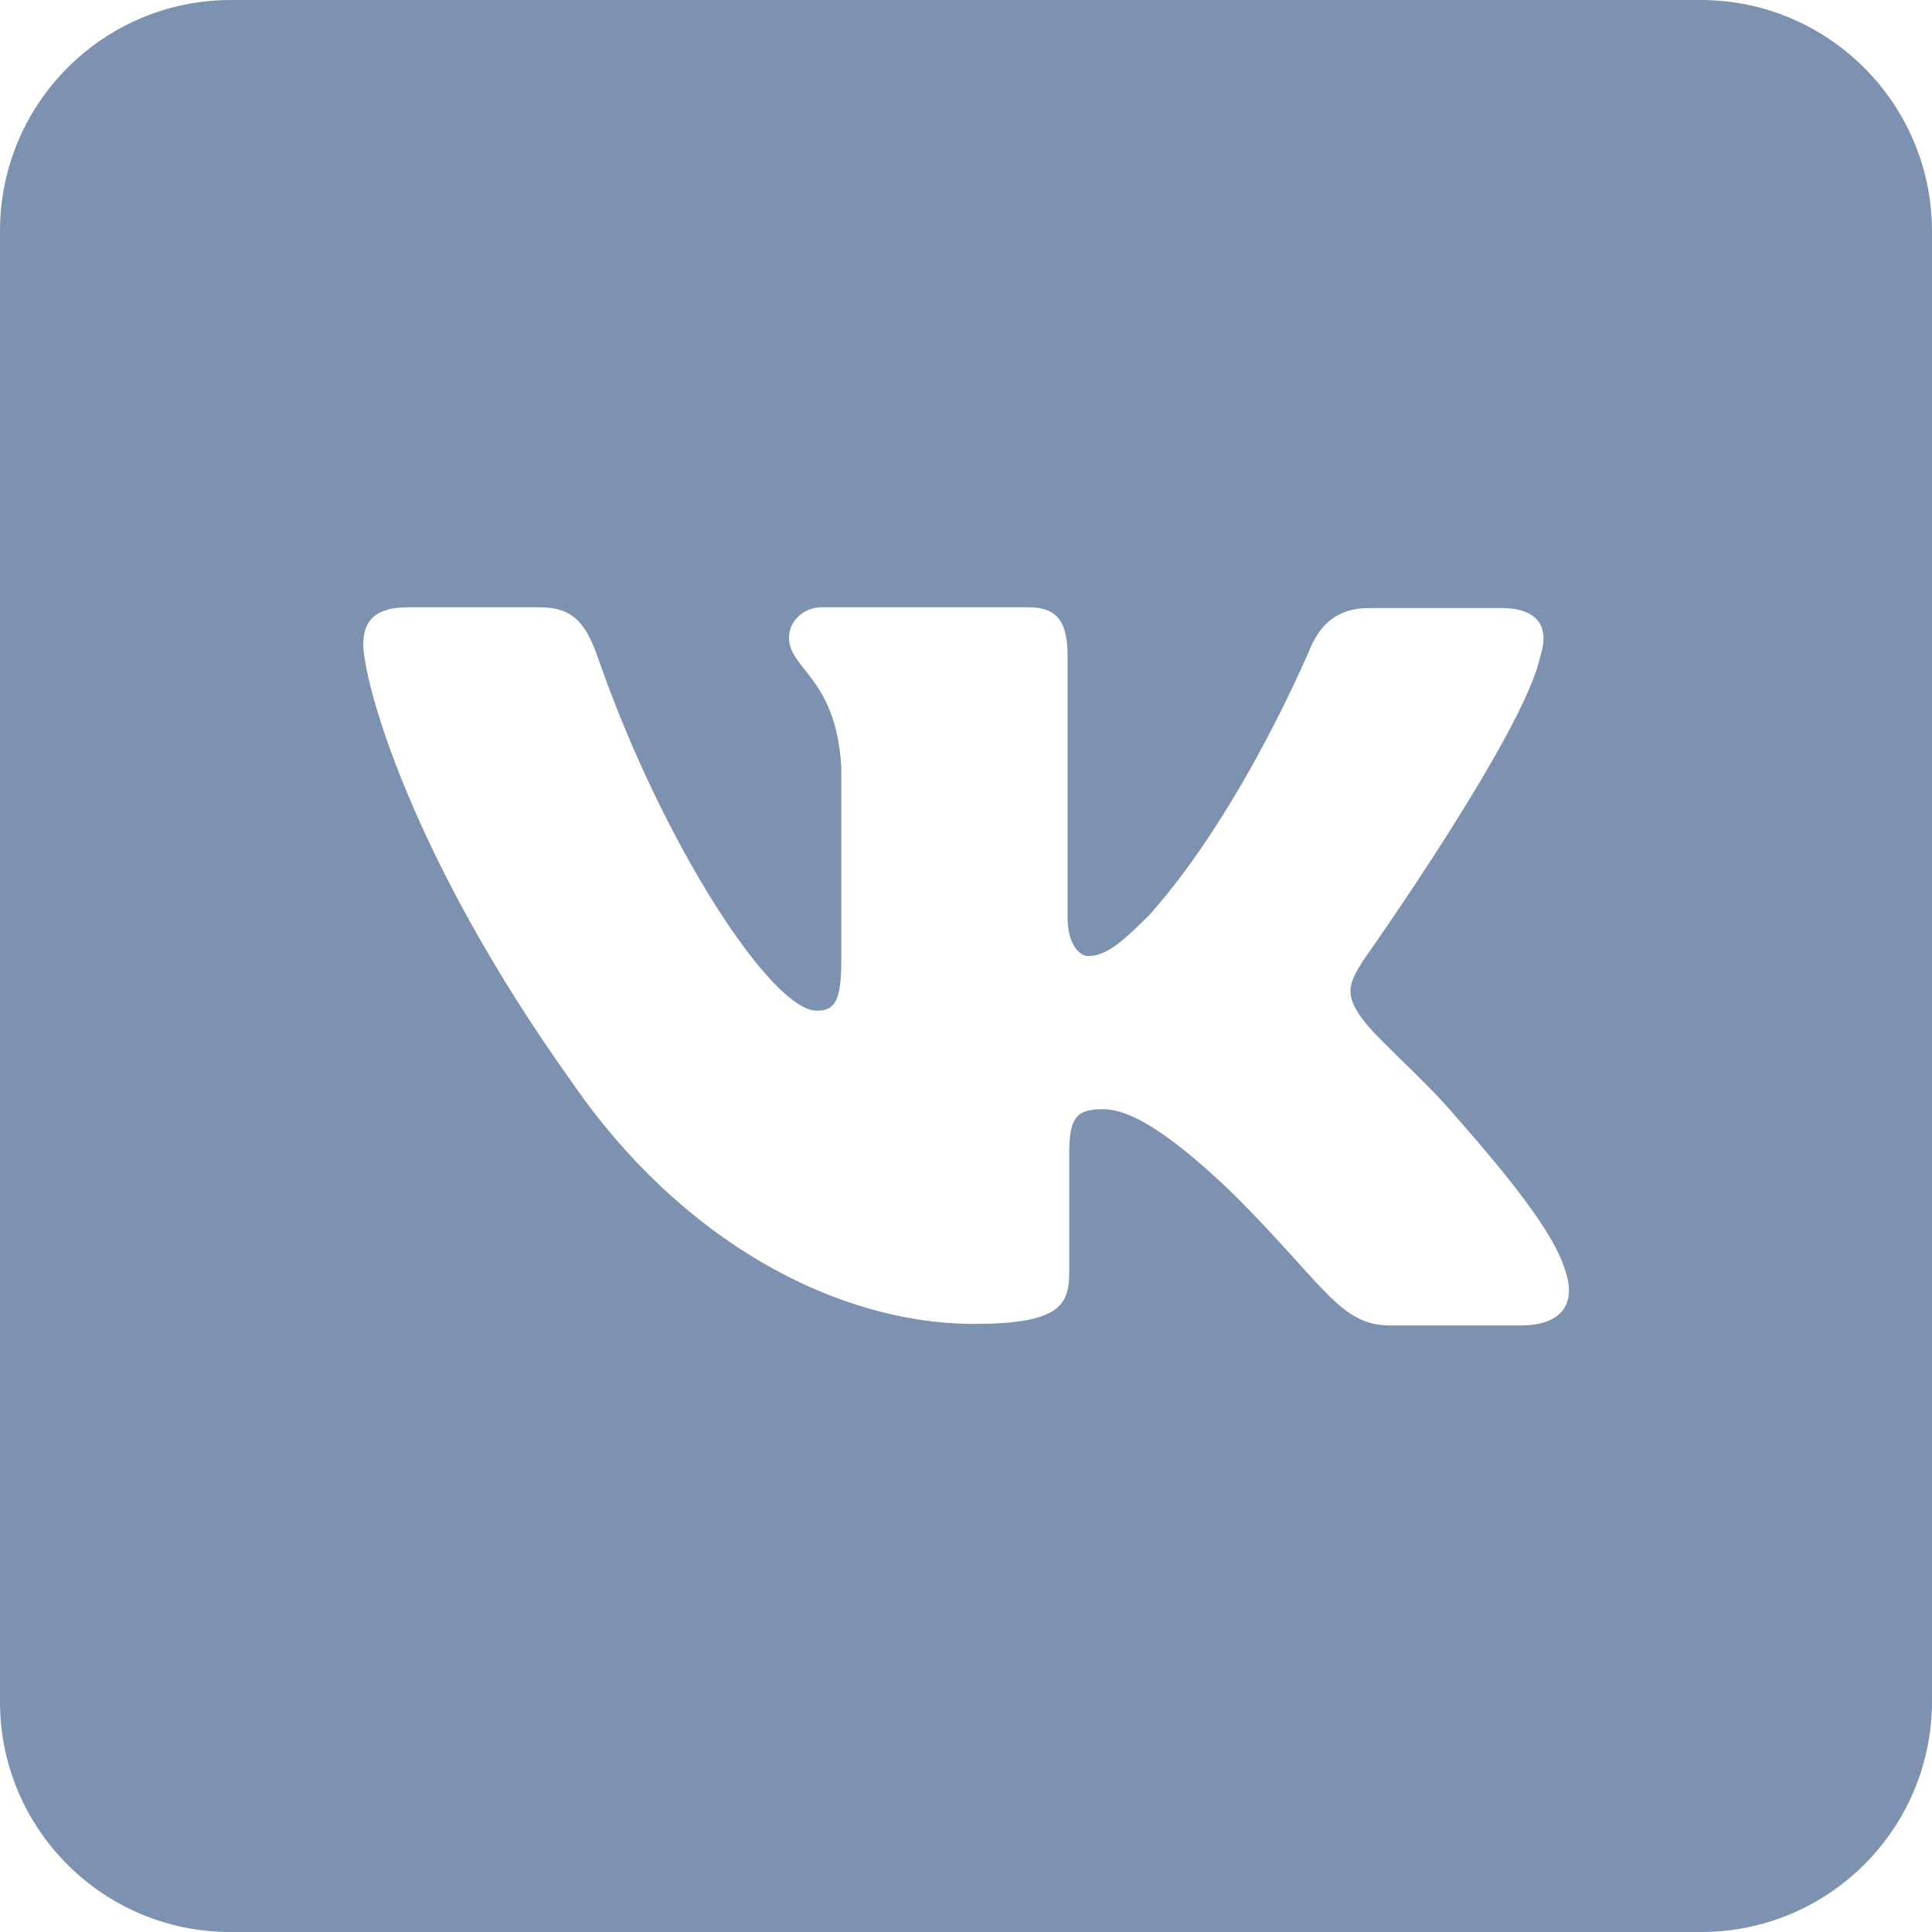
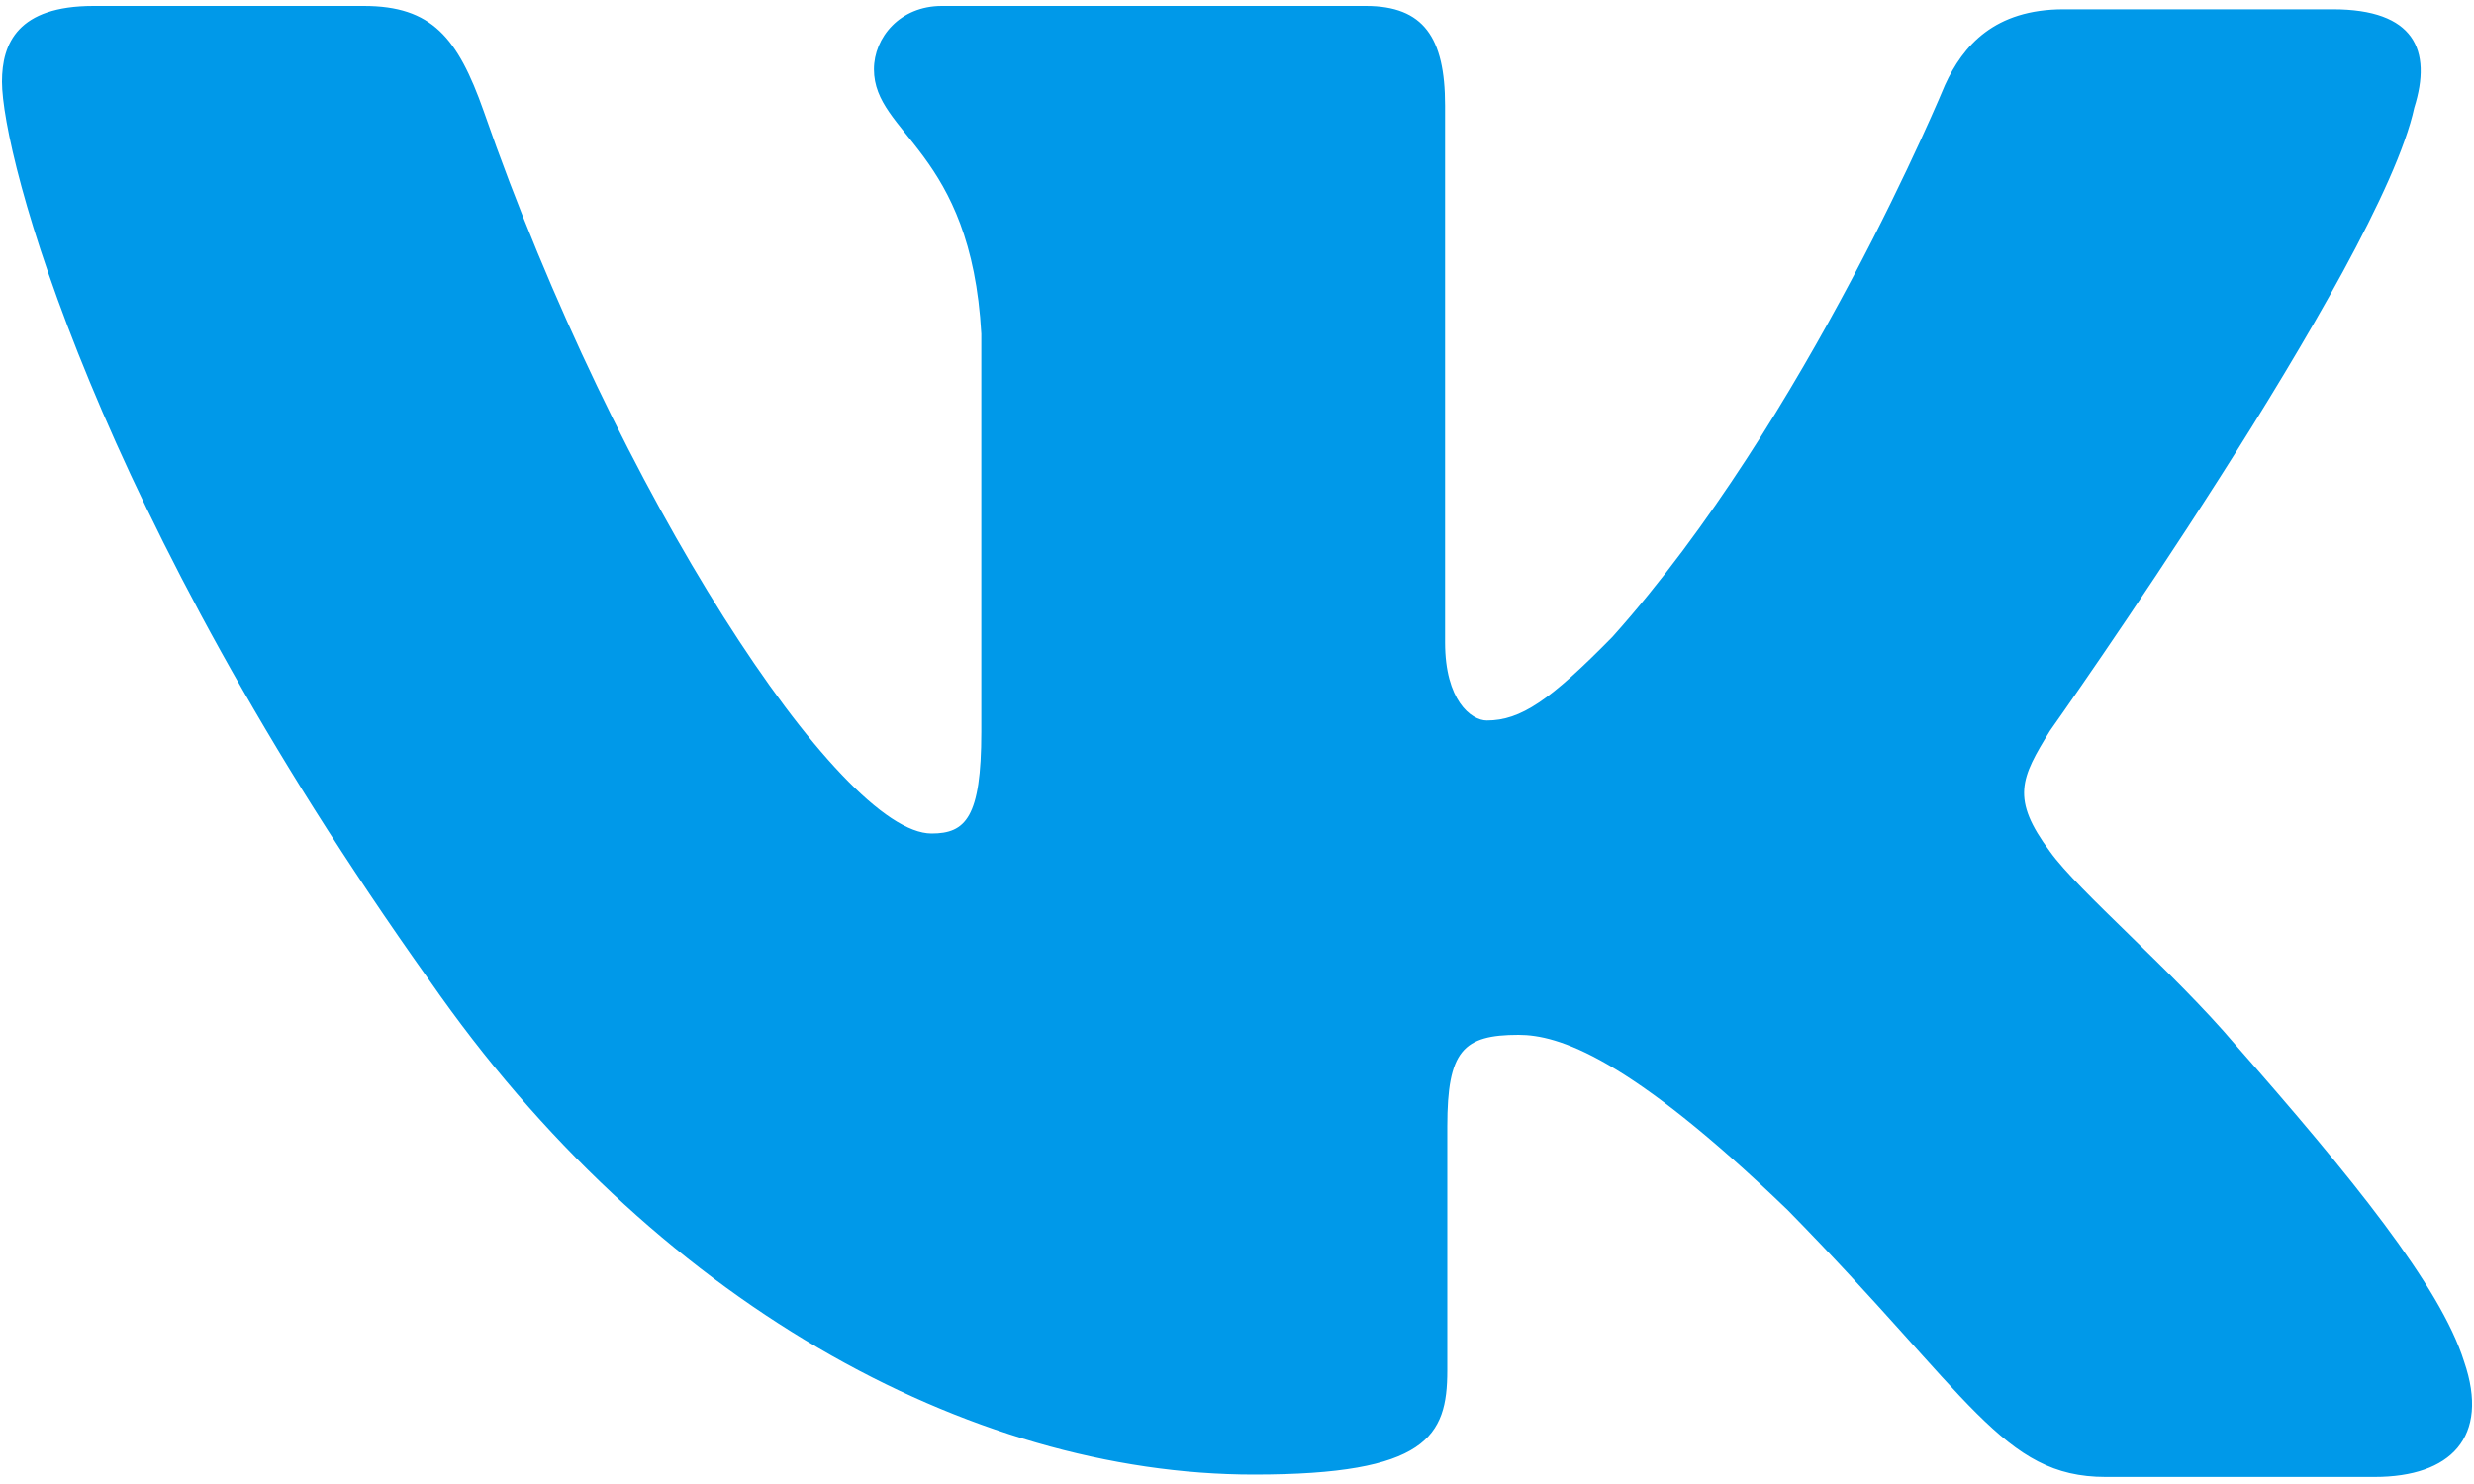
- <svg xmlns="http://www.w3.org/2000/svg" fill="none" viewBox="0 0 24 24">
-   <path fill="#7D92B0" fill-rule="evenodd" d="M2.859 0h18.282A2.875 2.875 0 0 1 24 2.869V21.14A2.867 2.867 0 0 1 21.141 24H2.859A2.86 2.86 0 0 1 0 21.141V2.869A2.869 2.869 0 0 1 2.859 0zm16.045 16.465h-1.636c-.621 0-.812-.497-1.93-1.616-.967-.937-1.397-1.07-1.636-1.07-.325 0-.42.095-.42.554v1.482c0 .402-.135.631-1.177.631-1.73 0-3.652-1.042-5-3.002-2.037-2.85-2.592-5.001-2.592-5.44 0-.24.096-.46.555-.46h1.635c.41 0 .574.191.726.631.813 2.333 2.161 4.38 2.716 4.38.21 0 .306-.096.306-.612v-2.42c-.067-1.109-.65-1.204-.65-1.606 0-.182.162-.373.41-.373h2.573c.354 0 .478.191.478.603v3.25c0 .354.163.479.249.479.21 0 .382-.125.765-.507 1.176-1.32 2.017-3.356 2.017-3.356.115-.24.306-.46.717-.46h1.635c.488 0 .603.259.488.603-.2.956-2.2 3.777-2.2 3.777-.18.287-.238.42 0 .736.173.24.747.727 1.13 1.176.697.794 1.233 1.463 1.376 1.922.163.46-.076.698-.545.698h.01z" clip-rule="evenodd" />
+ <svg xmlns="http://www.w3.org/2000/svg" width="20" height="12" viewBox="0 0 20 12" fill="none">
+   <path fill-rule="evenodd" clip-rule="evenodd" d="M19.197 11.943H17.021C16.189 11.943 15.933 11.294 14.452 9.785C13.163 8.542 12.596 8.368 12.276 8.368C11.828 8.368 11.7 8.496 11.7 9.108V11.083C11.7 11.614 11.536 11.924 10.137 11.924C7.833 11.924 5.273 10.526 3.472 7.929C0.756 4.116 0.016 1.255 0.016 0.66C0.016 0.35 0.144 0.048 0.756 0.048H2.941C3.49 0.048 3.7 0.304 3.91 0.898C4.989 4.007 6.79 6.74 7.531 6.74C7.805 6.74 7.933 6.612 7.933 5.918V2.699C7.851 1.209 7.065 1.09 7.065 0.56C7.065 0.304 7.275 0.048 7.613 0.048H11.042C11.508 0.048 11.682 0.304 11.682 0.852V5.195C11.682 5.662 11.892 5.826 12.02 5.826C12.294 5.826 12.532 5.662 13.035 5.15C14.608 3.394 15.723 0.688 15.723 0.688C15.869 0.368 16.125 0.075 16.683 0.075H18.859C19.517 0.075 19.664 0.404 19.517 0.871C19.243 2.142 16.573 5.908 16.573 5.908C16.336 6.292 16.253 6.457 16.573 6.887C16.802 7.207 17.57 7.856 18.073 8.45C19.005 9.511 19.728 10.398 19.92 11.01C20.13 11.623 19.81 11.943 19.197 11.943Z" fill="#0099E9" />
</svg>
